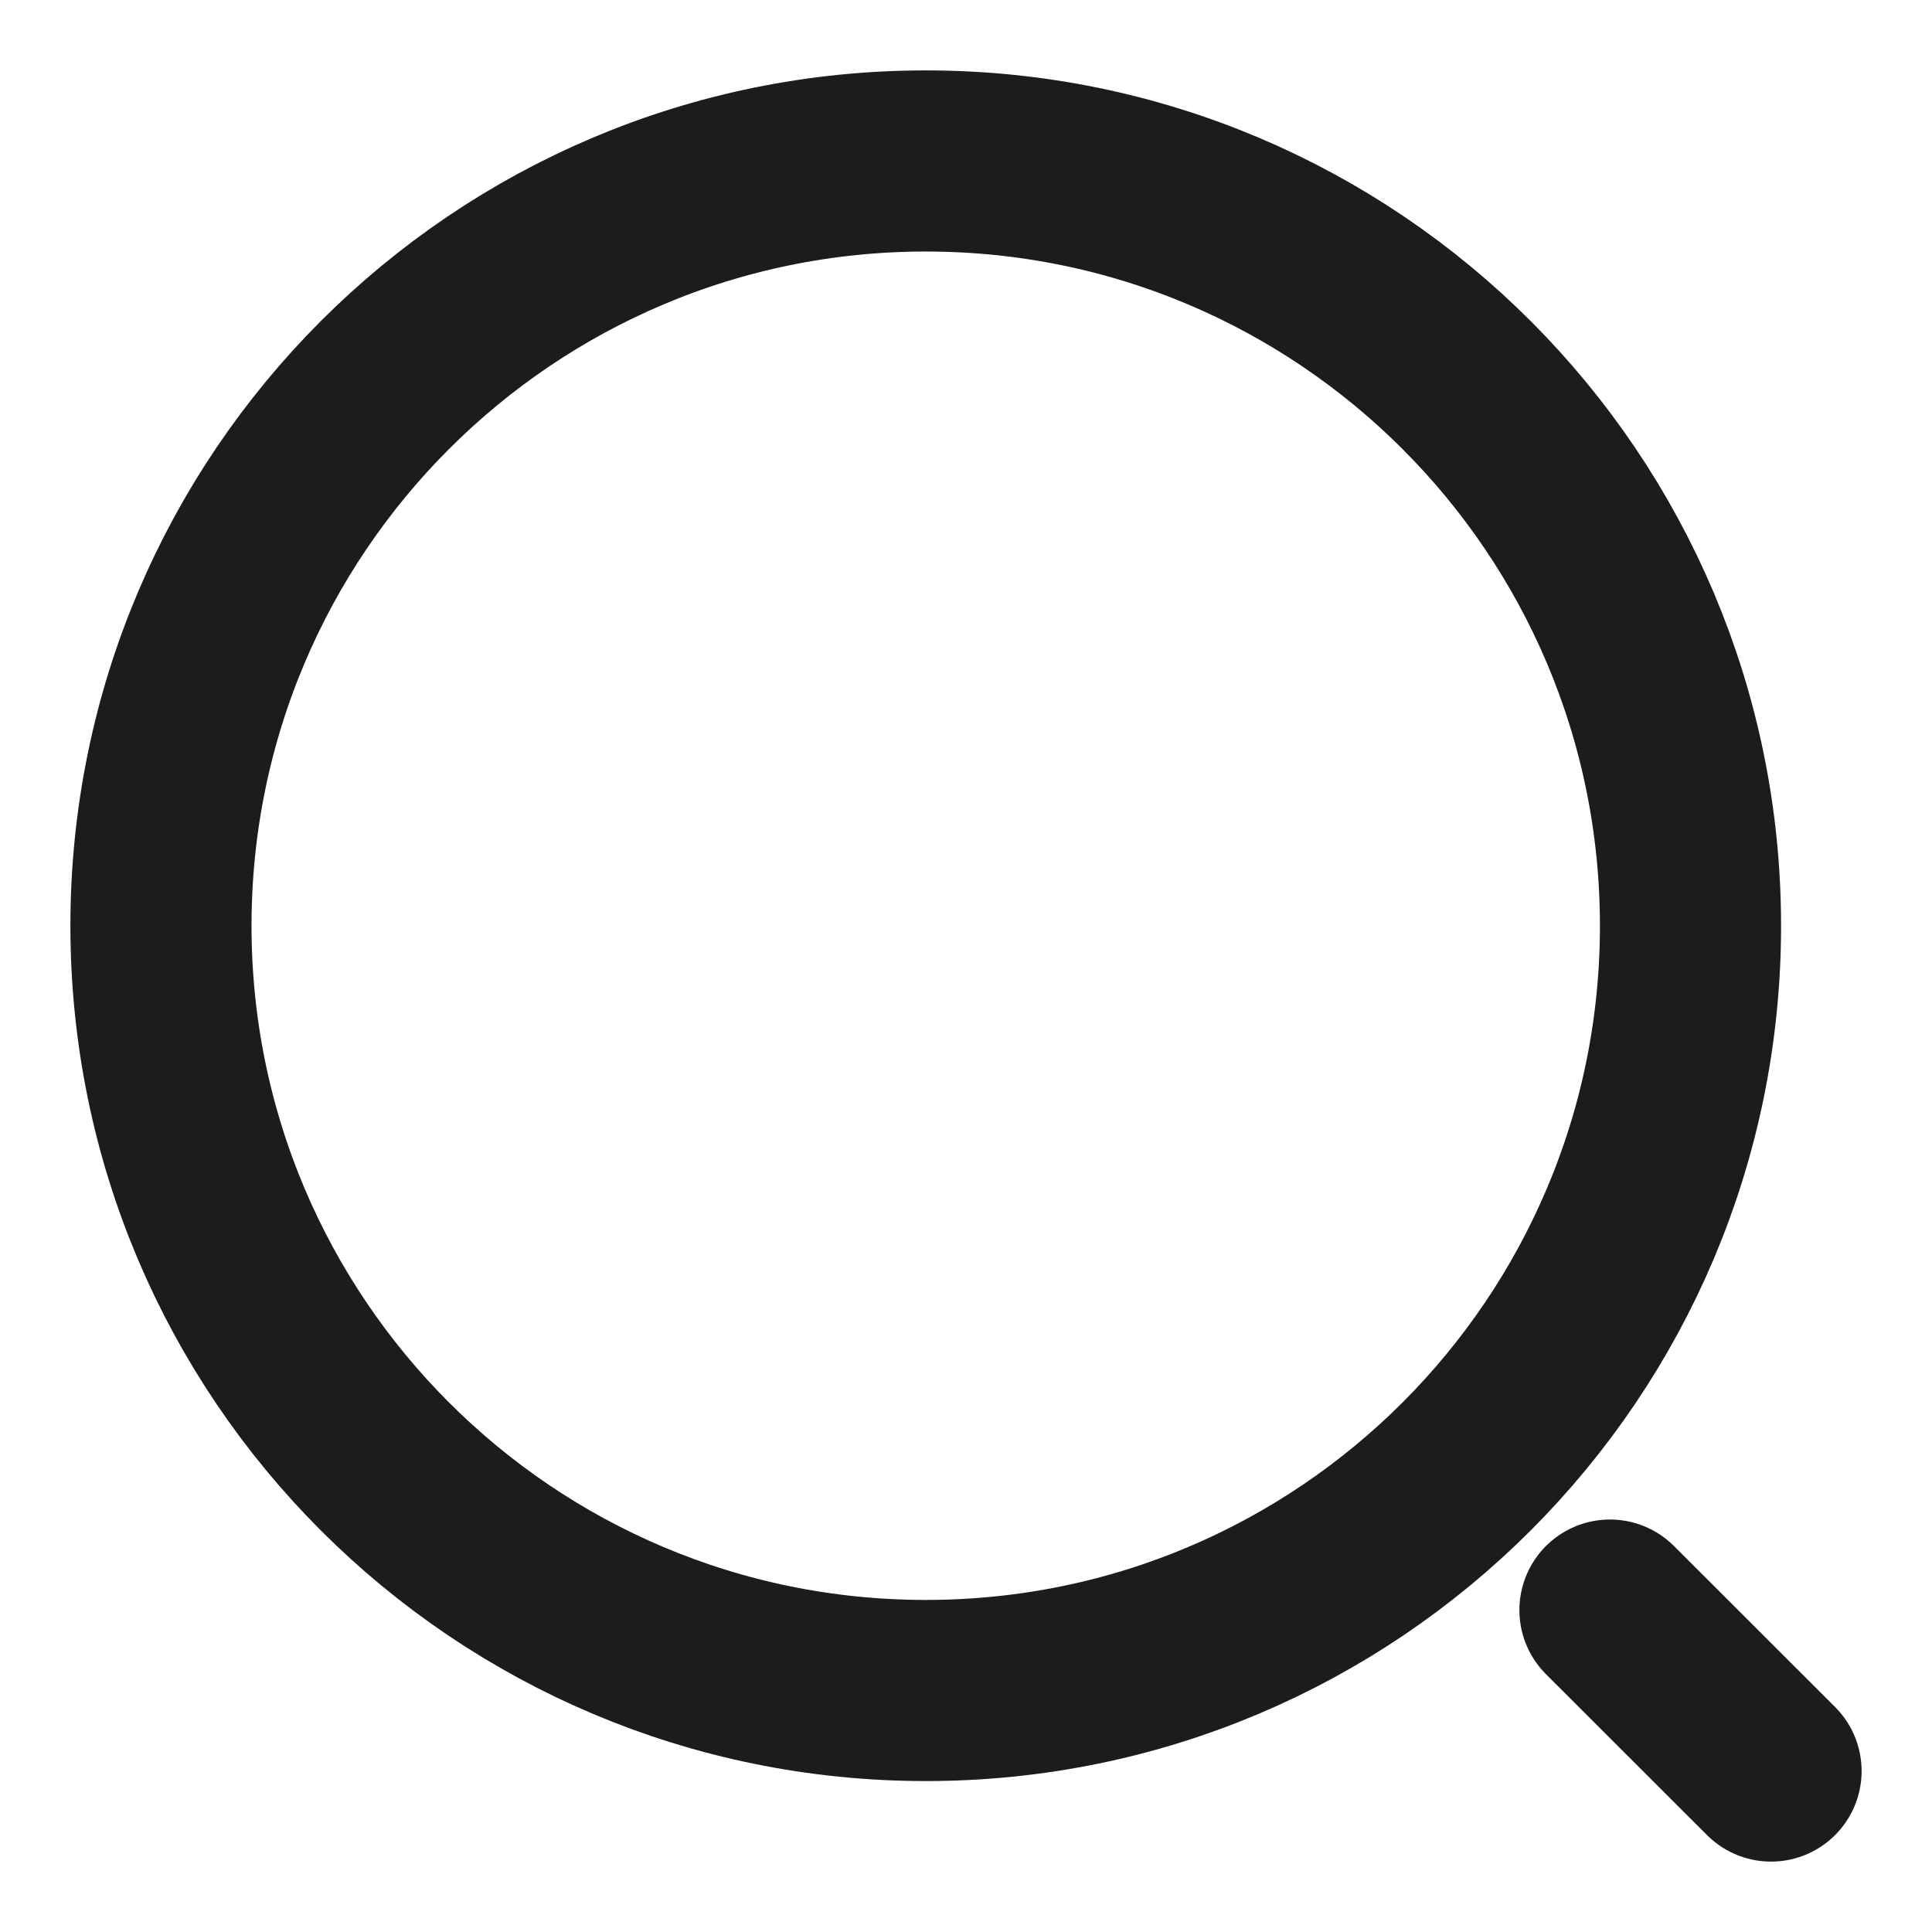
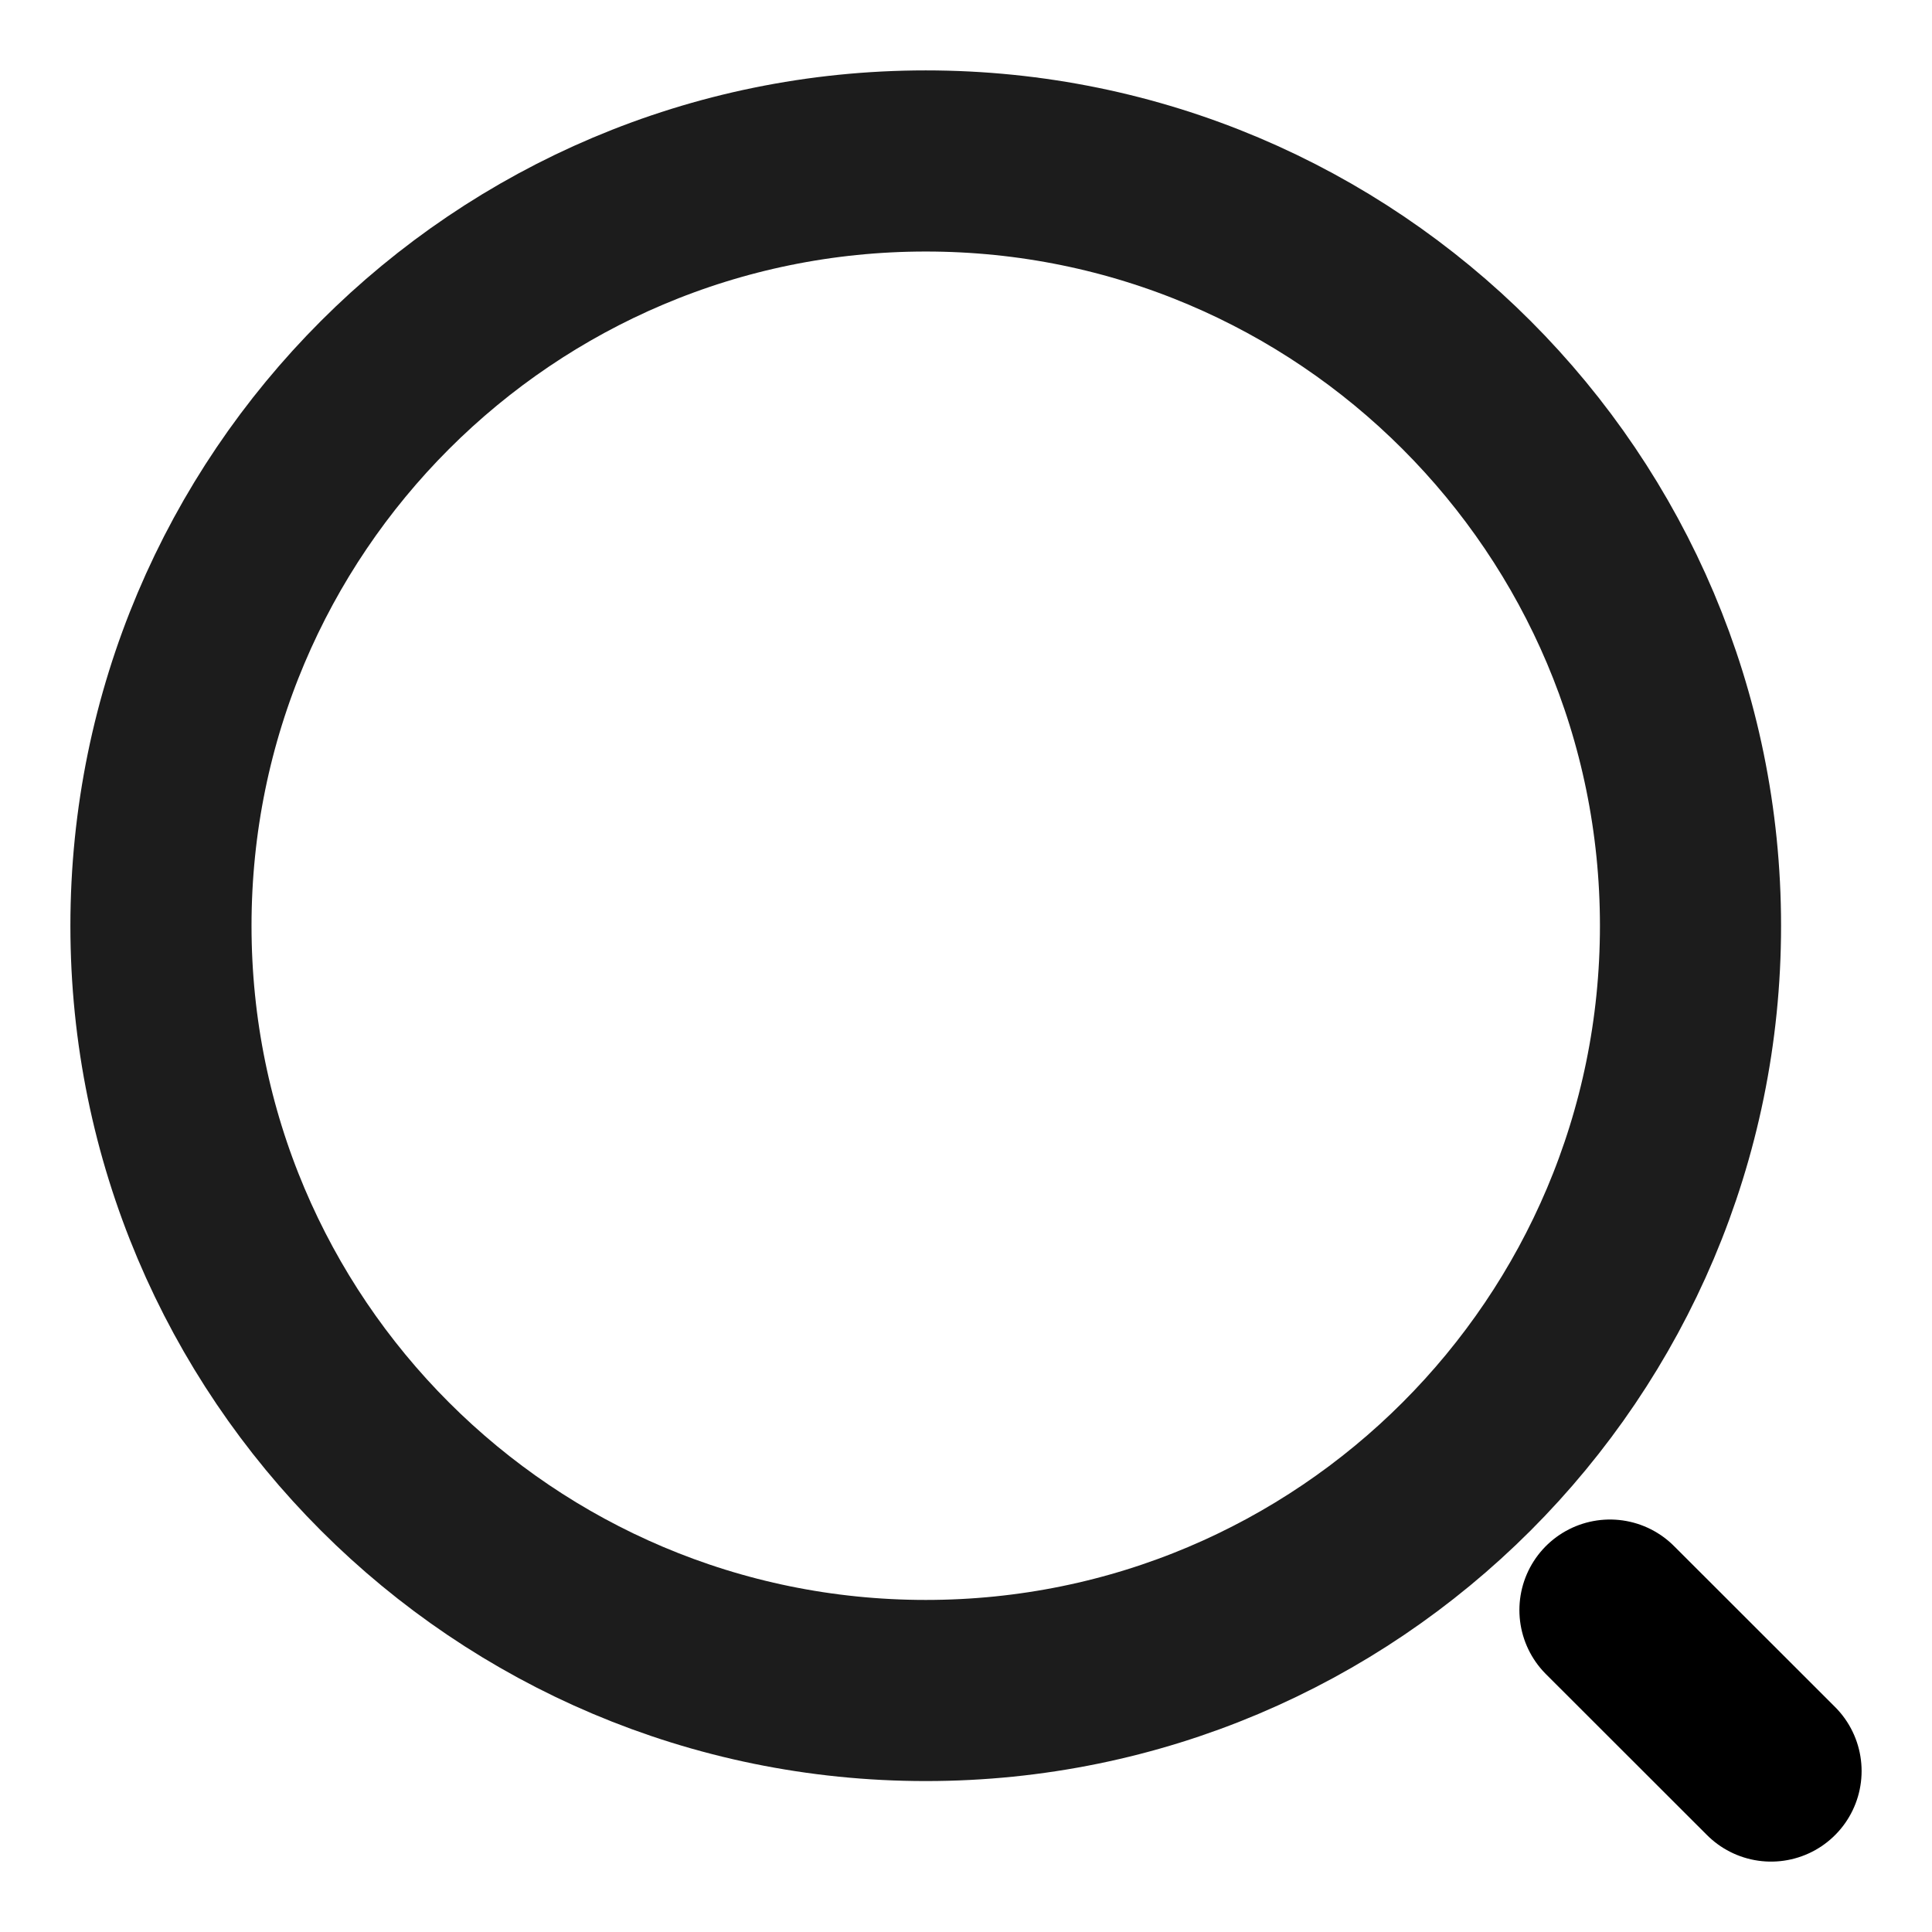
<svg xmlns="http://www.w3.org/2000/svg" width="16" height="16" viewBox="0 0 16 16" fill="none">
  <path d="M7.667 14C11.165 14 14 11.165 14 7.667C14 4.169 11.165 1.333 7.667 1.333C4.169 1.333 1.333 4.169 1.333 7.667C1.333 11.165 4.169 14 7.667 14Z" stroke="#1C1C1C" stroke-width="1.5" stroke-linecap="round" stroke-linejoin="round" />
-   <path d="M14.667 14.667L13.333 13.334" stroke="#1C1C1C" stroke-width="1.5" stroke-linecap="round" stroke-linejoin="round" />
+   <path d="M14.667 14.667L13.333 13.334" stroke="currentColor" stroke-width="1.5" stroke-linecap="round" stroke-linejoin="round" />
</svg>
